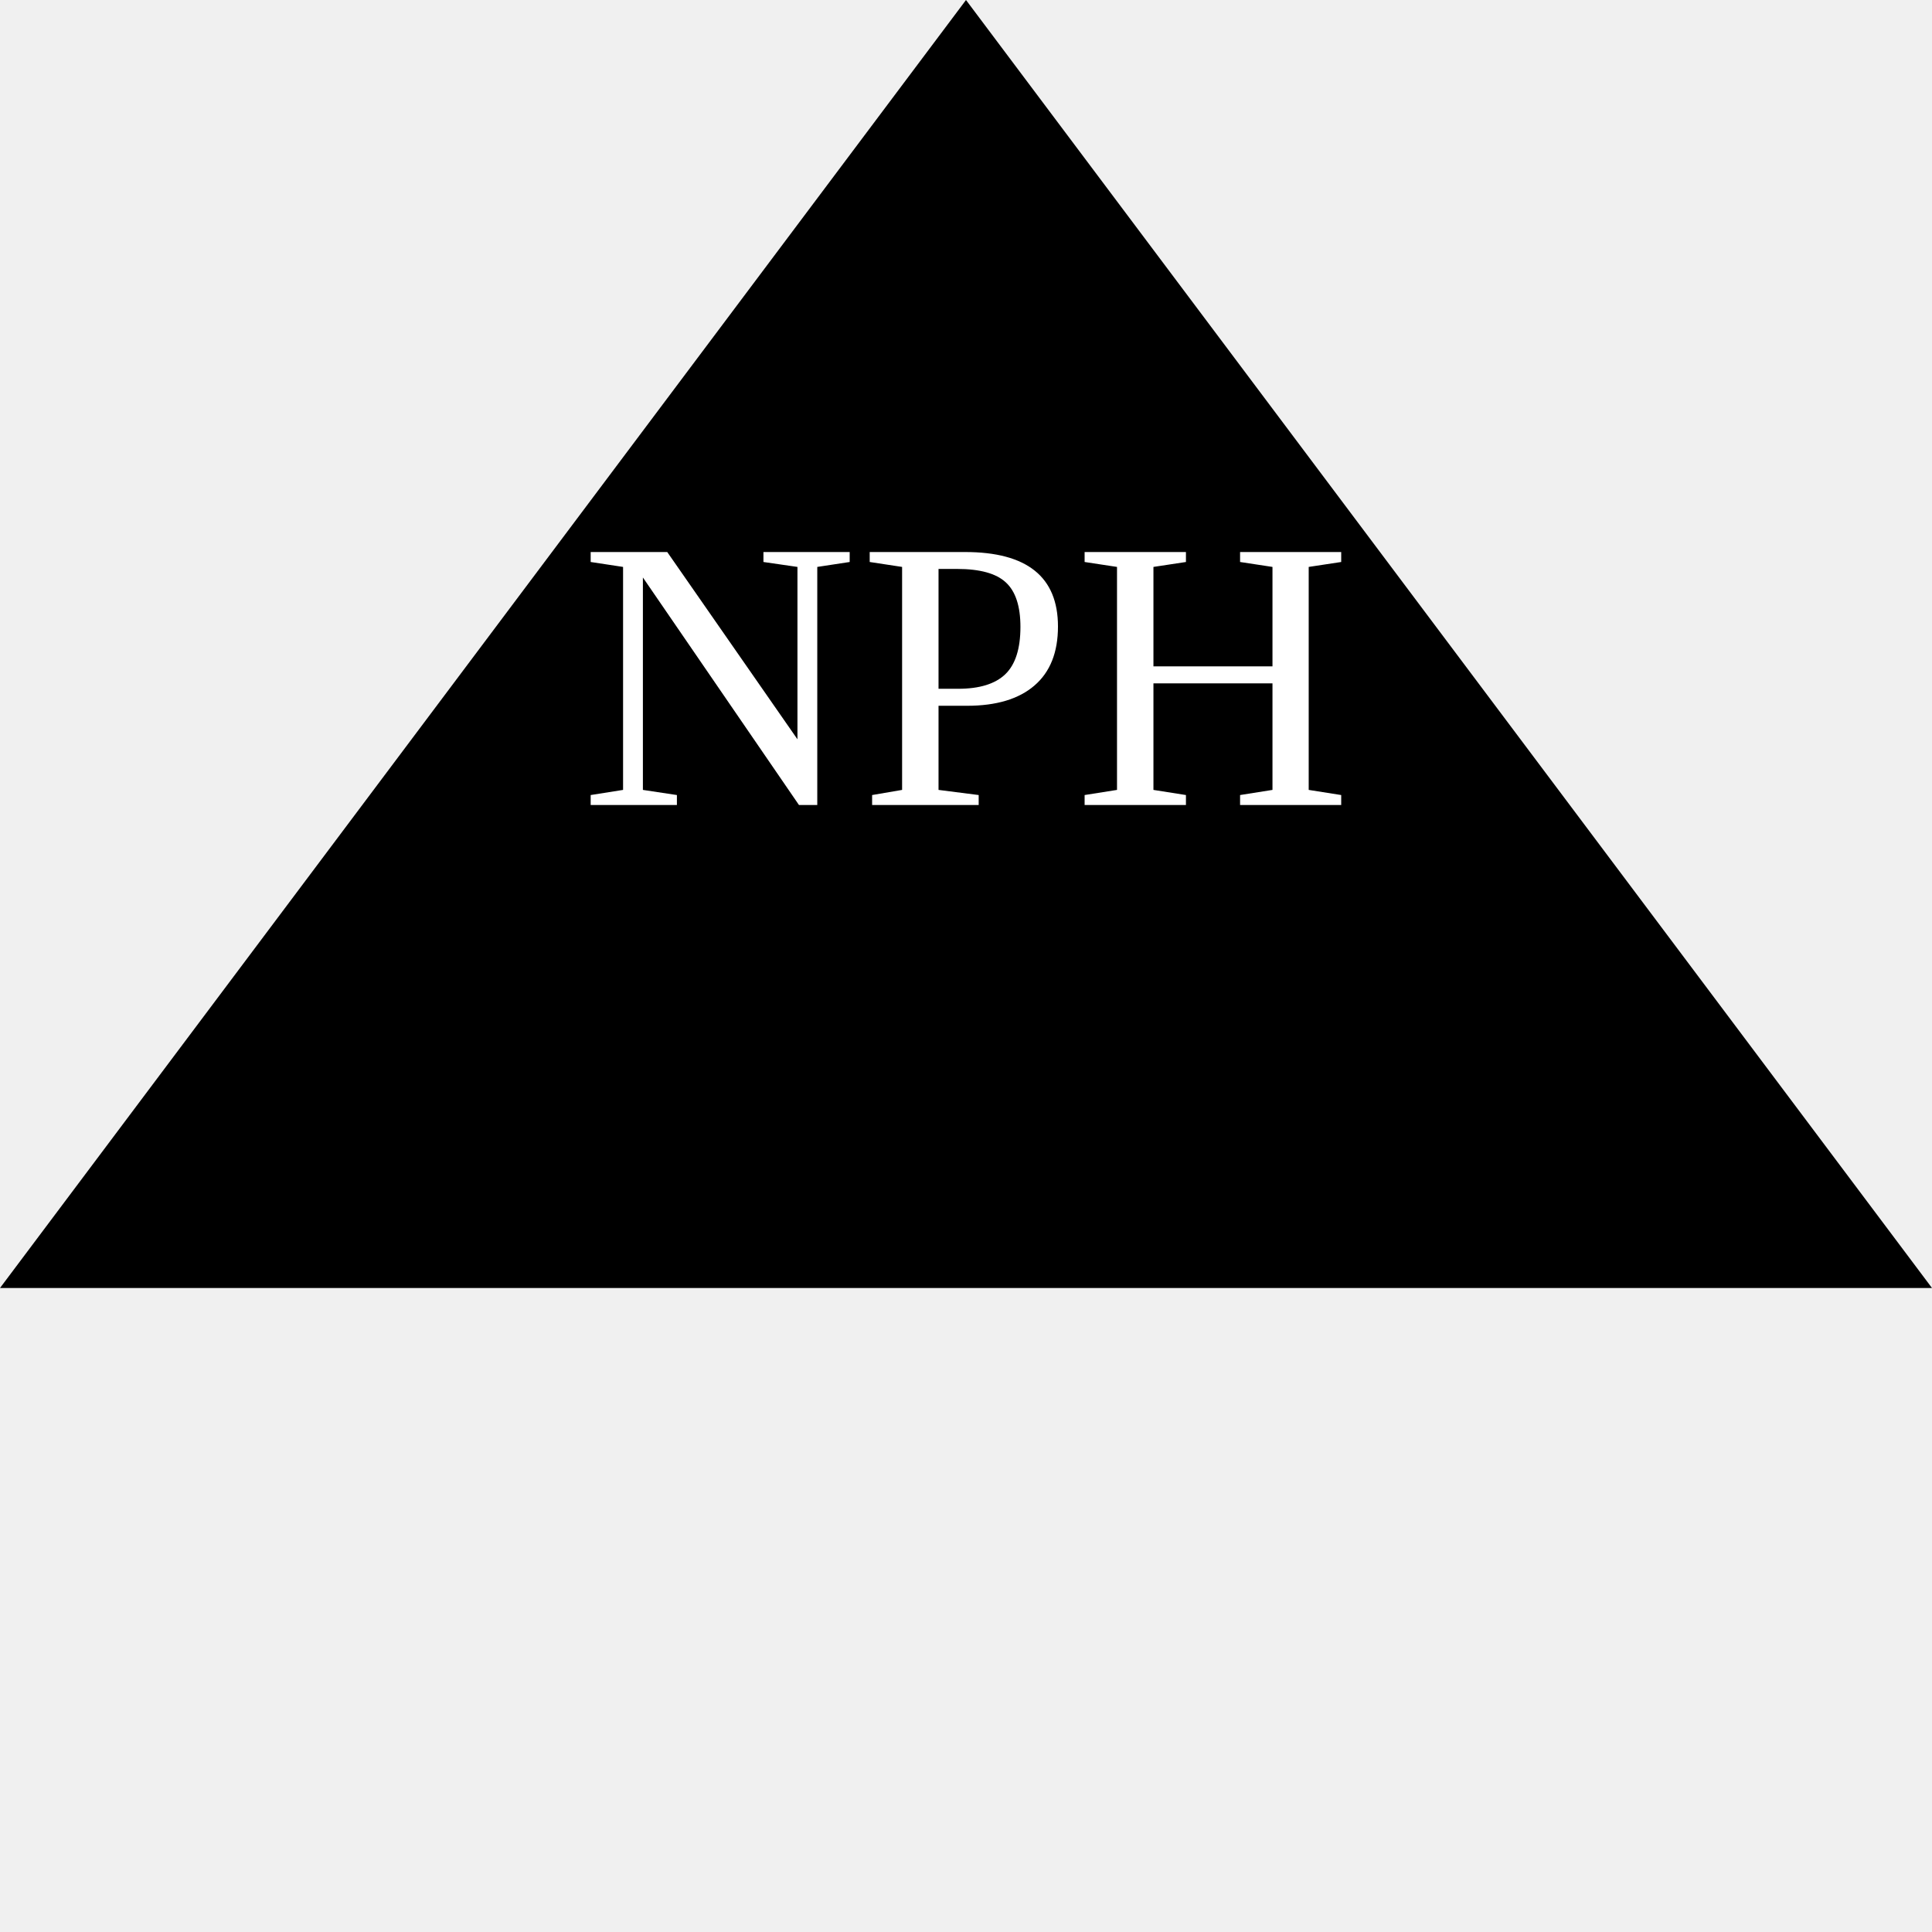
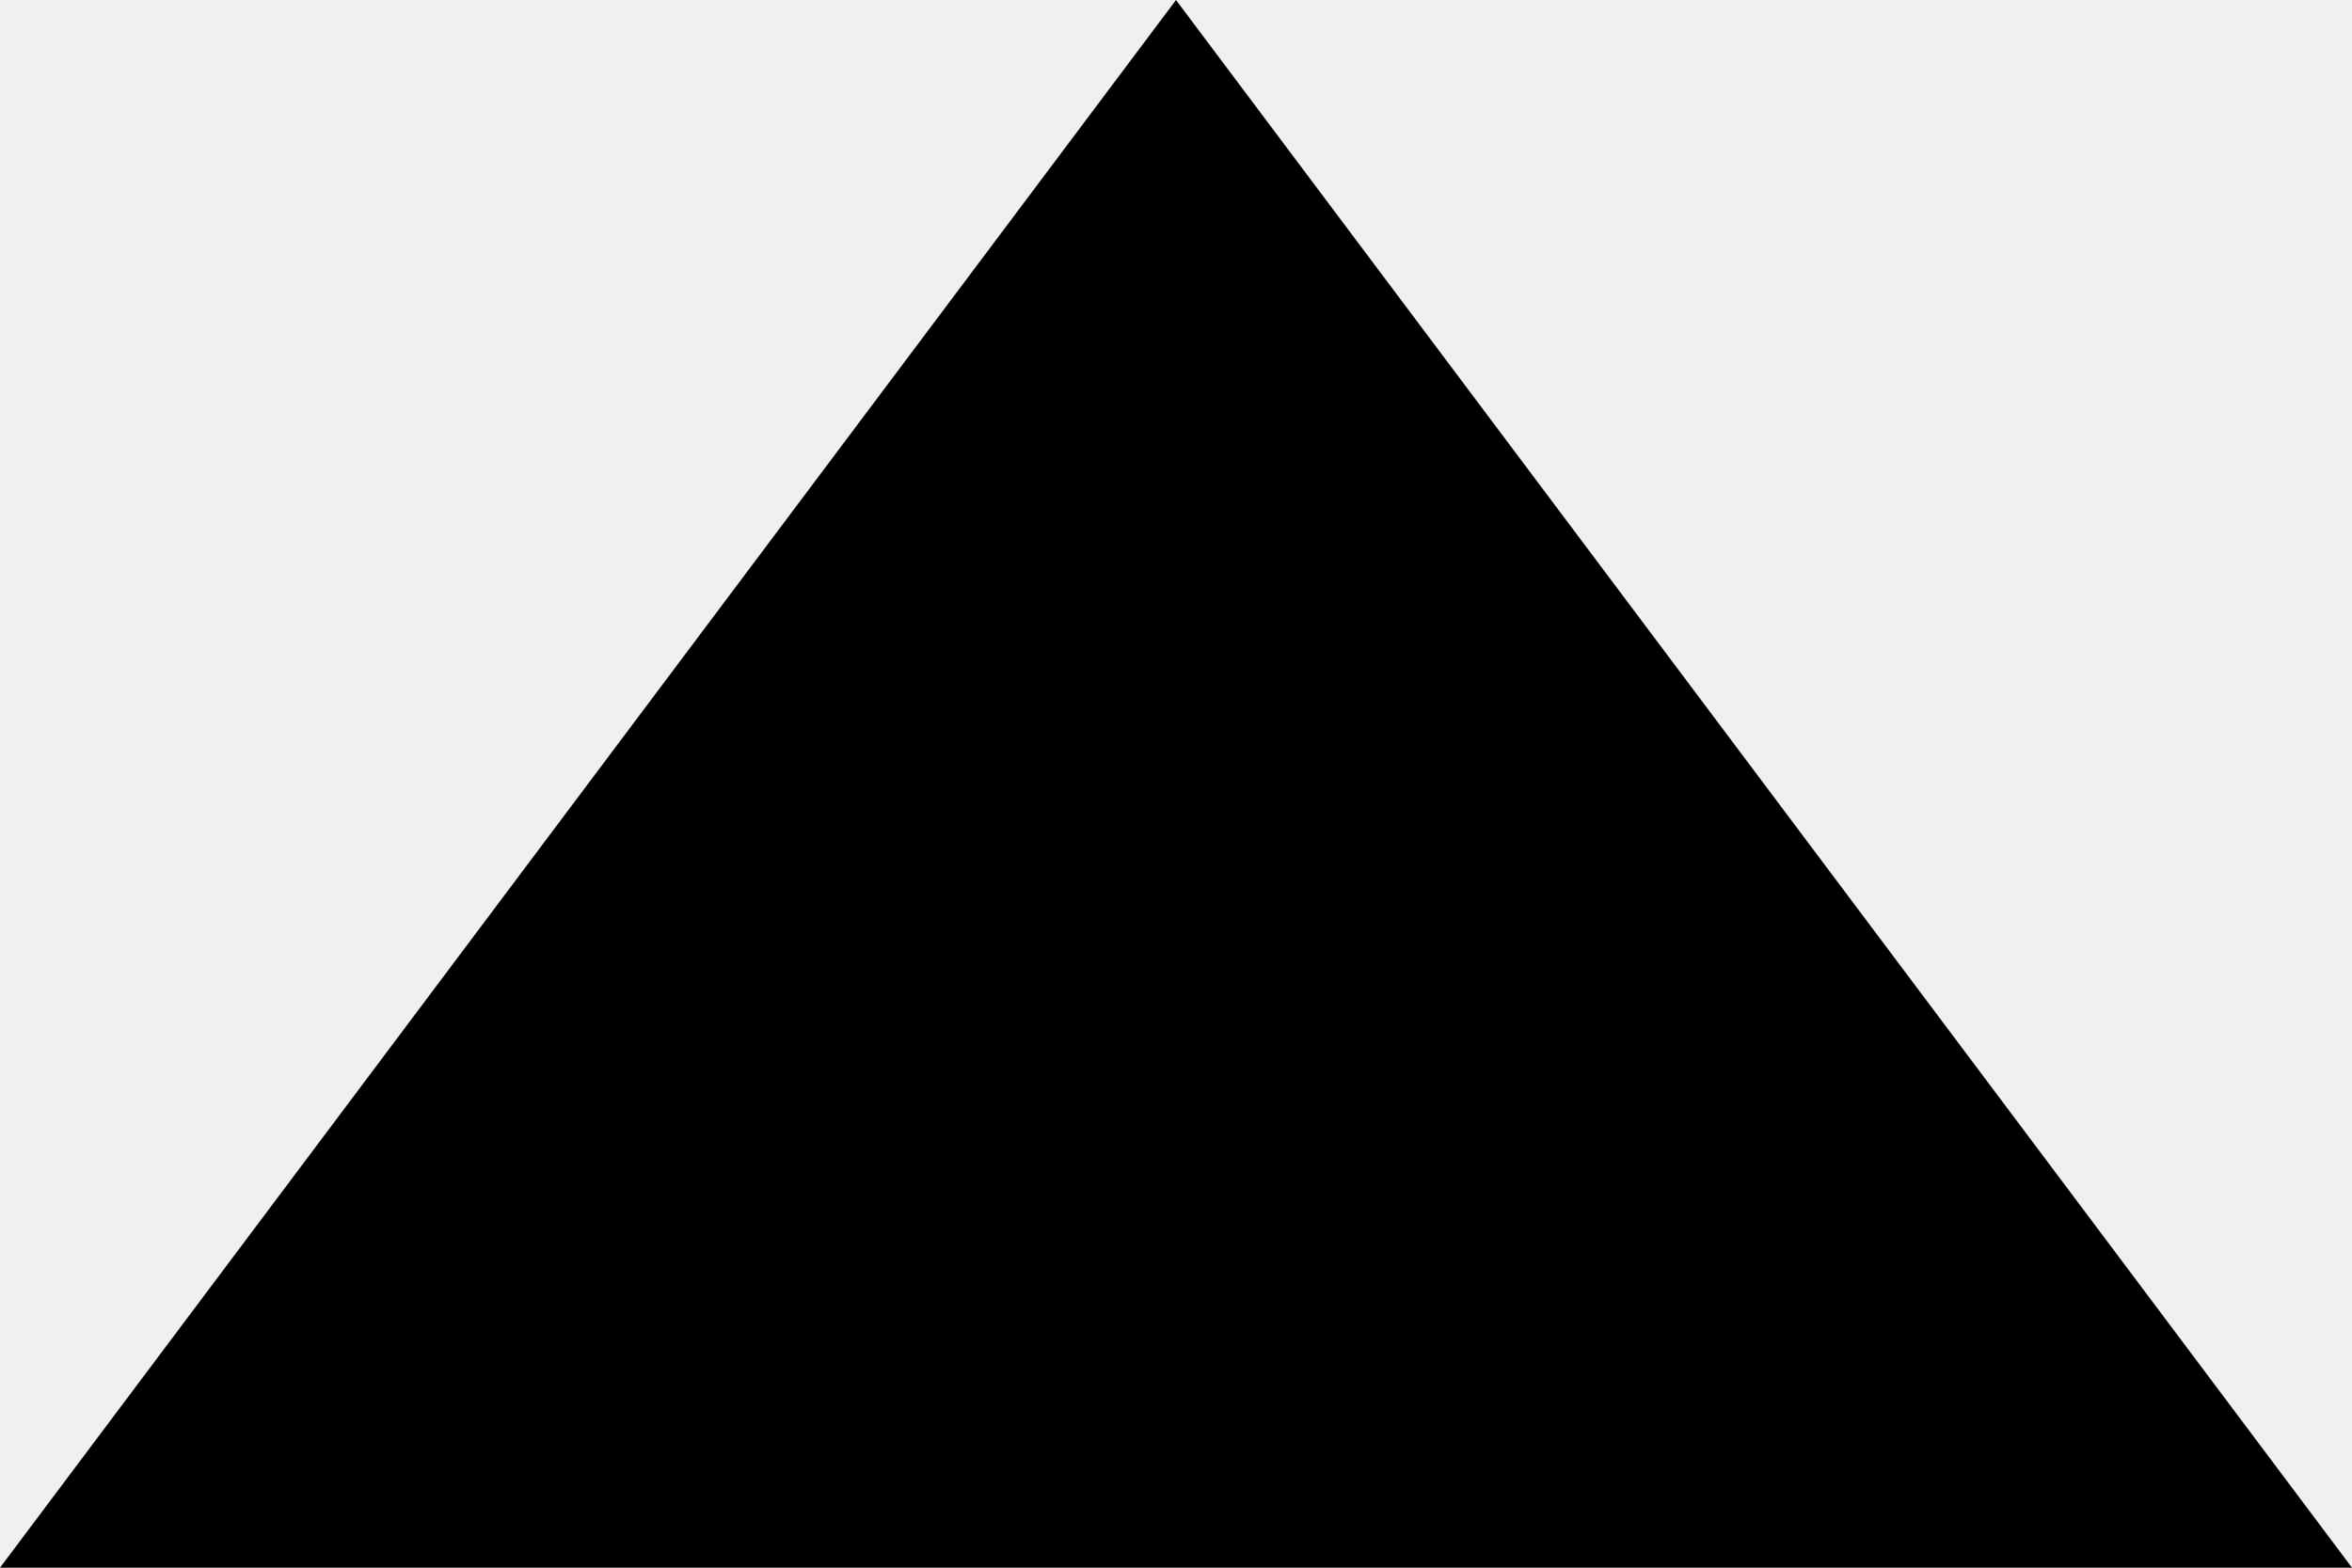
- <svg xmlns="http://www.w3.org/2000/svg" version="1.1" width="300" height="300">
-   <polygon height="100%" width="100%" points="0,200 300,200 150,0" fill="black" />
-   <text x="150" y="125" font-size="60" text-anchor="middle" fill="White">NPH</text>
+ <svg xmlns="http://www.w3.org/2000/svg" version="1.1" width="300" height="200">
+   <polygon height="100%" width="100%" points="0,200 300,200 150,0" fill="alsdfjasfd" />
+   <text x="150" y="125" font-size="60" text-anchor="middle" fill="sadfasdfsf">ABC</text>
</svg>
